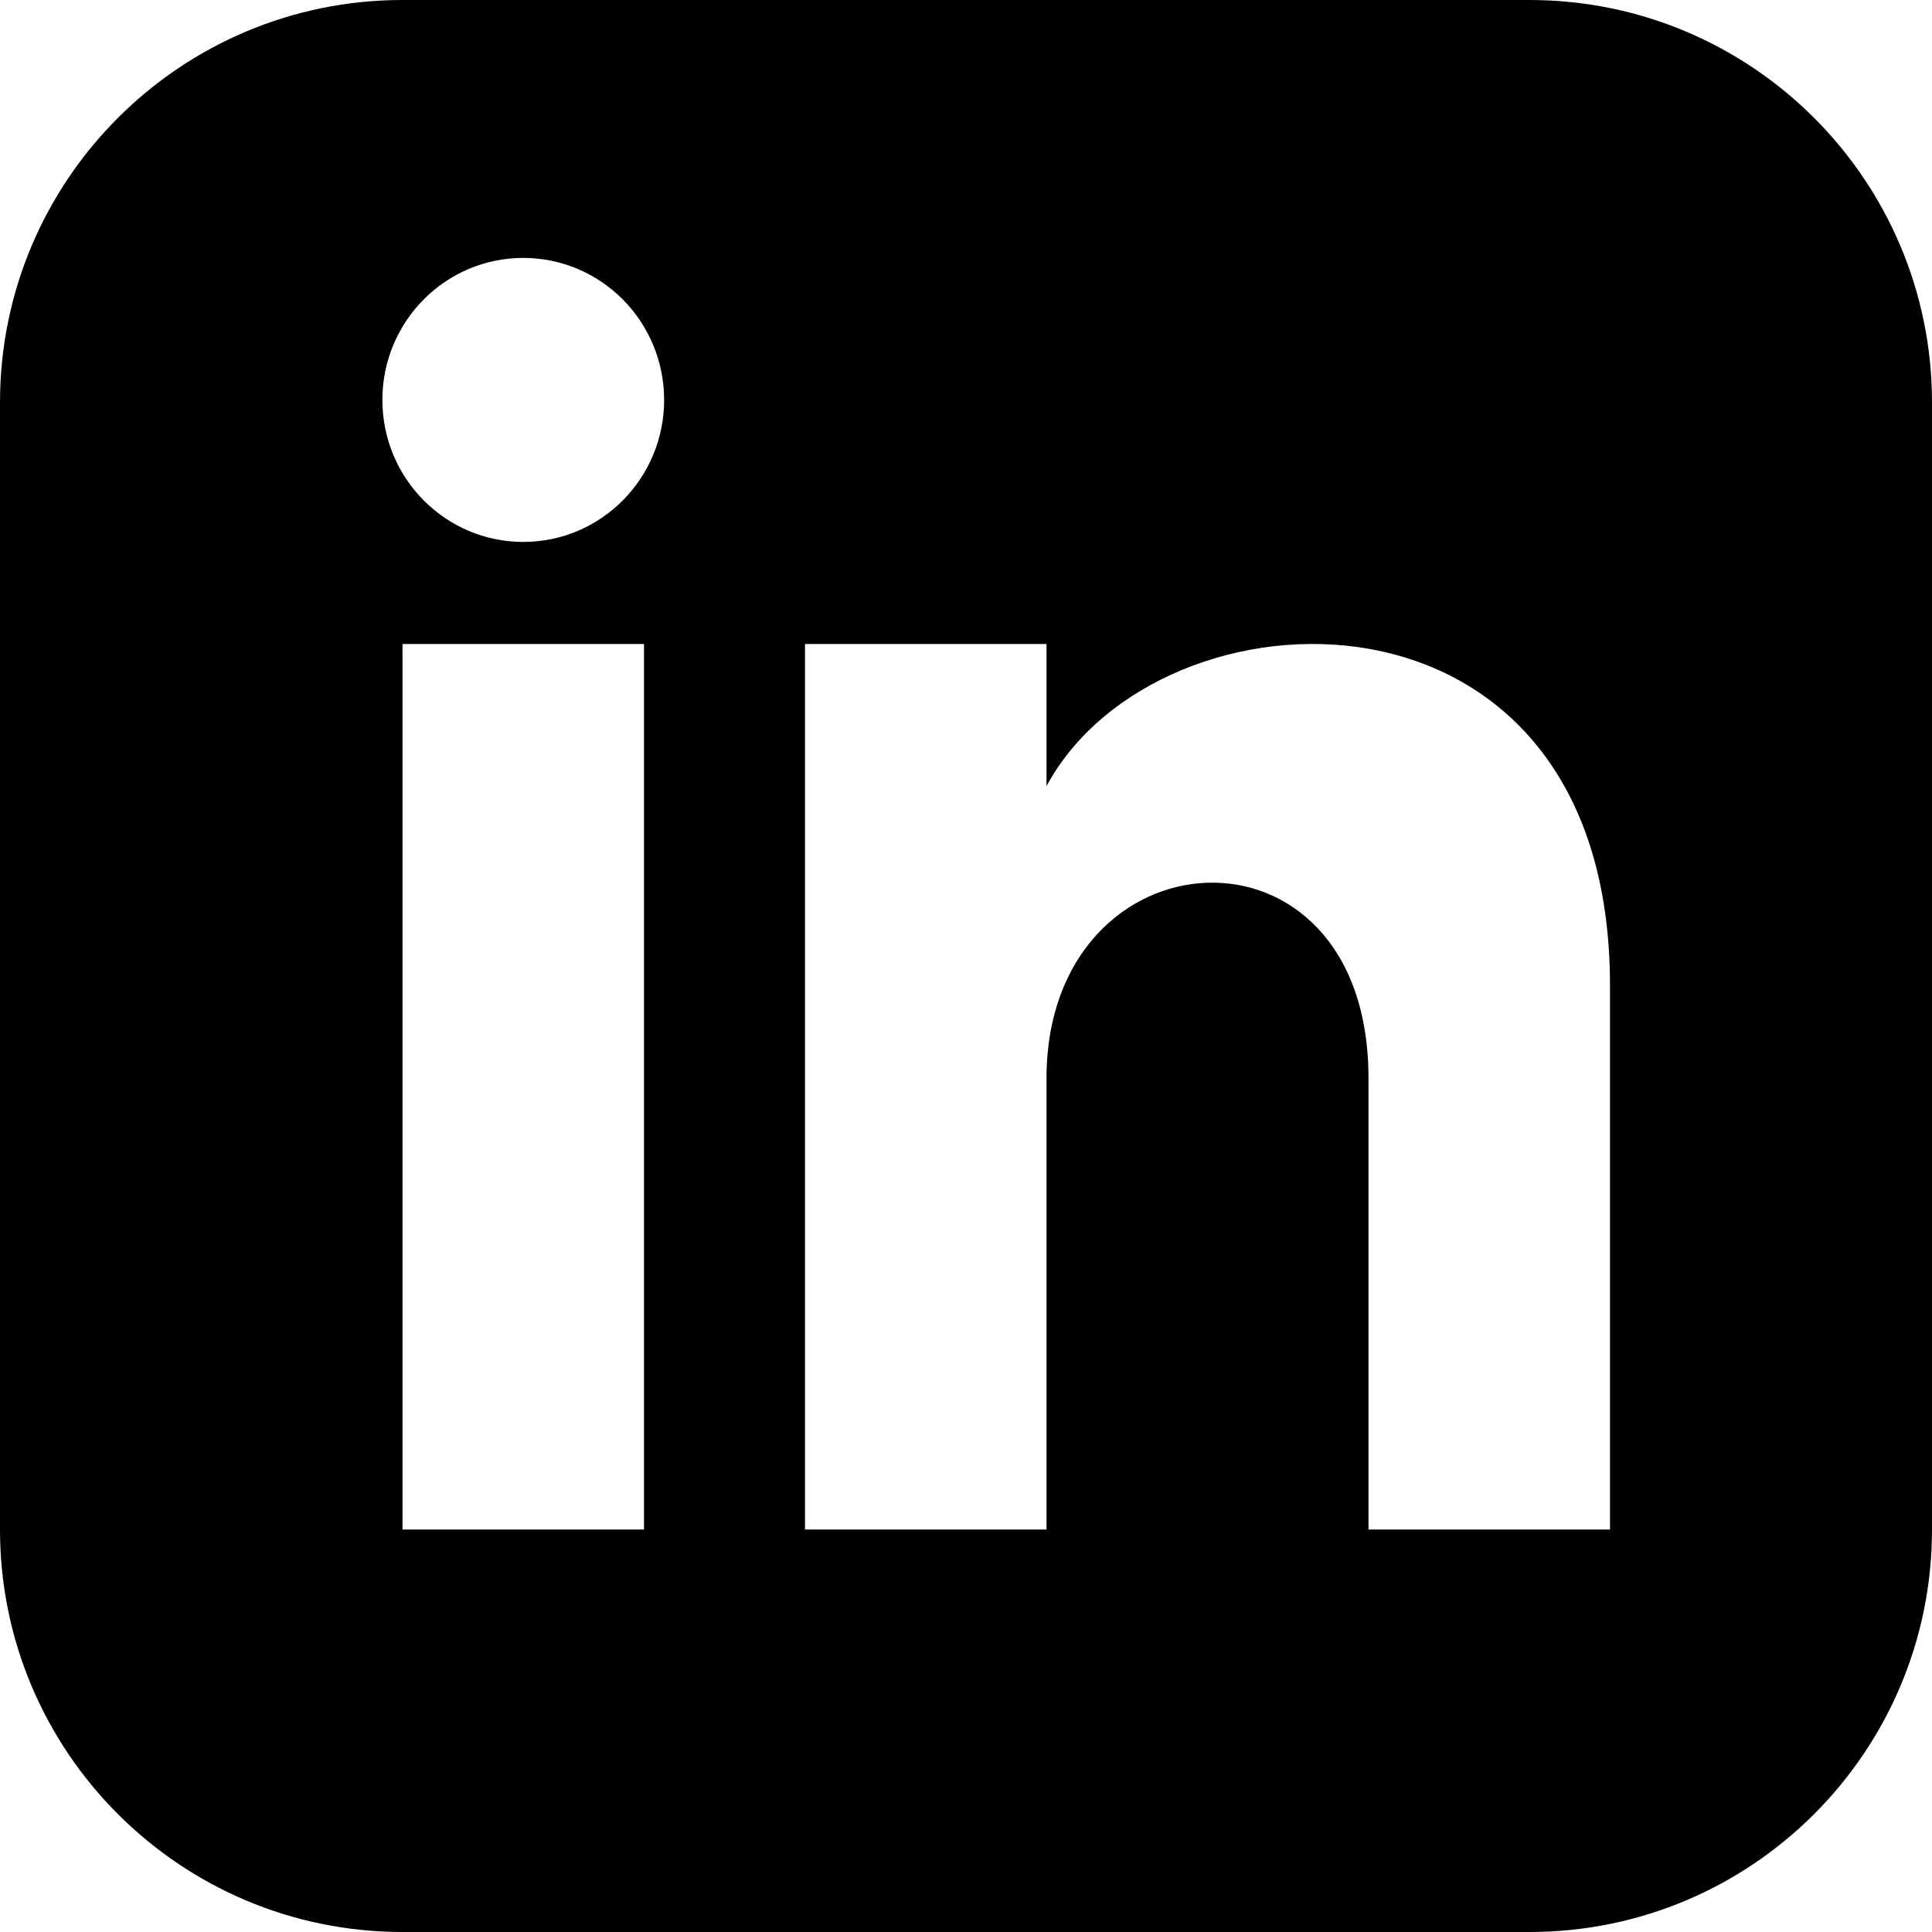
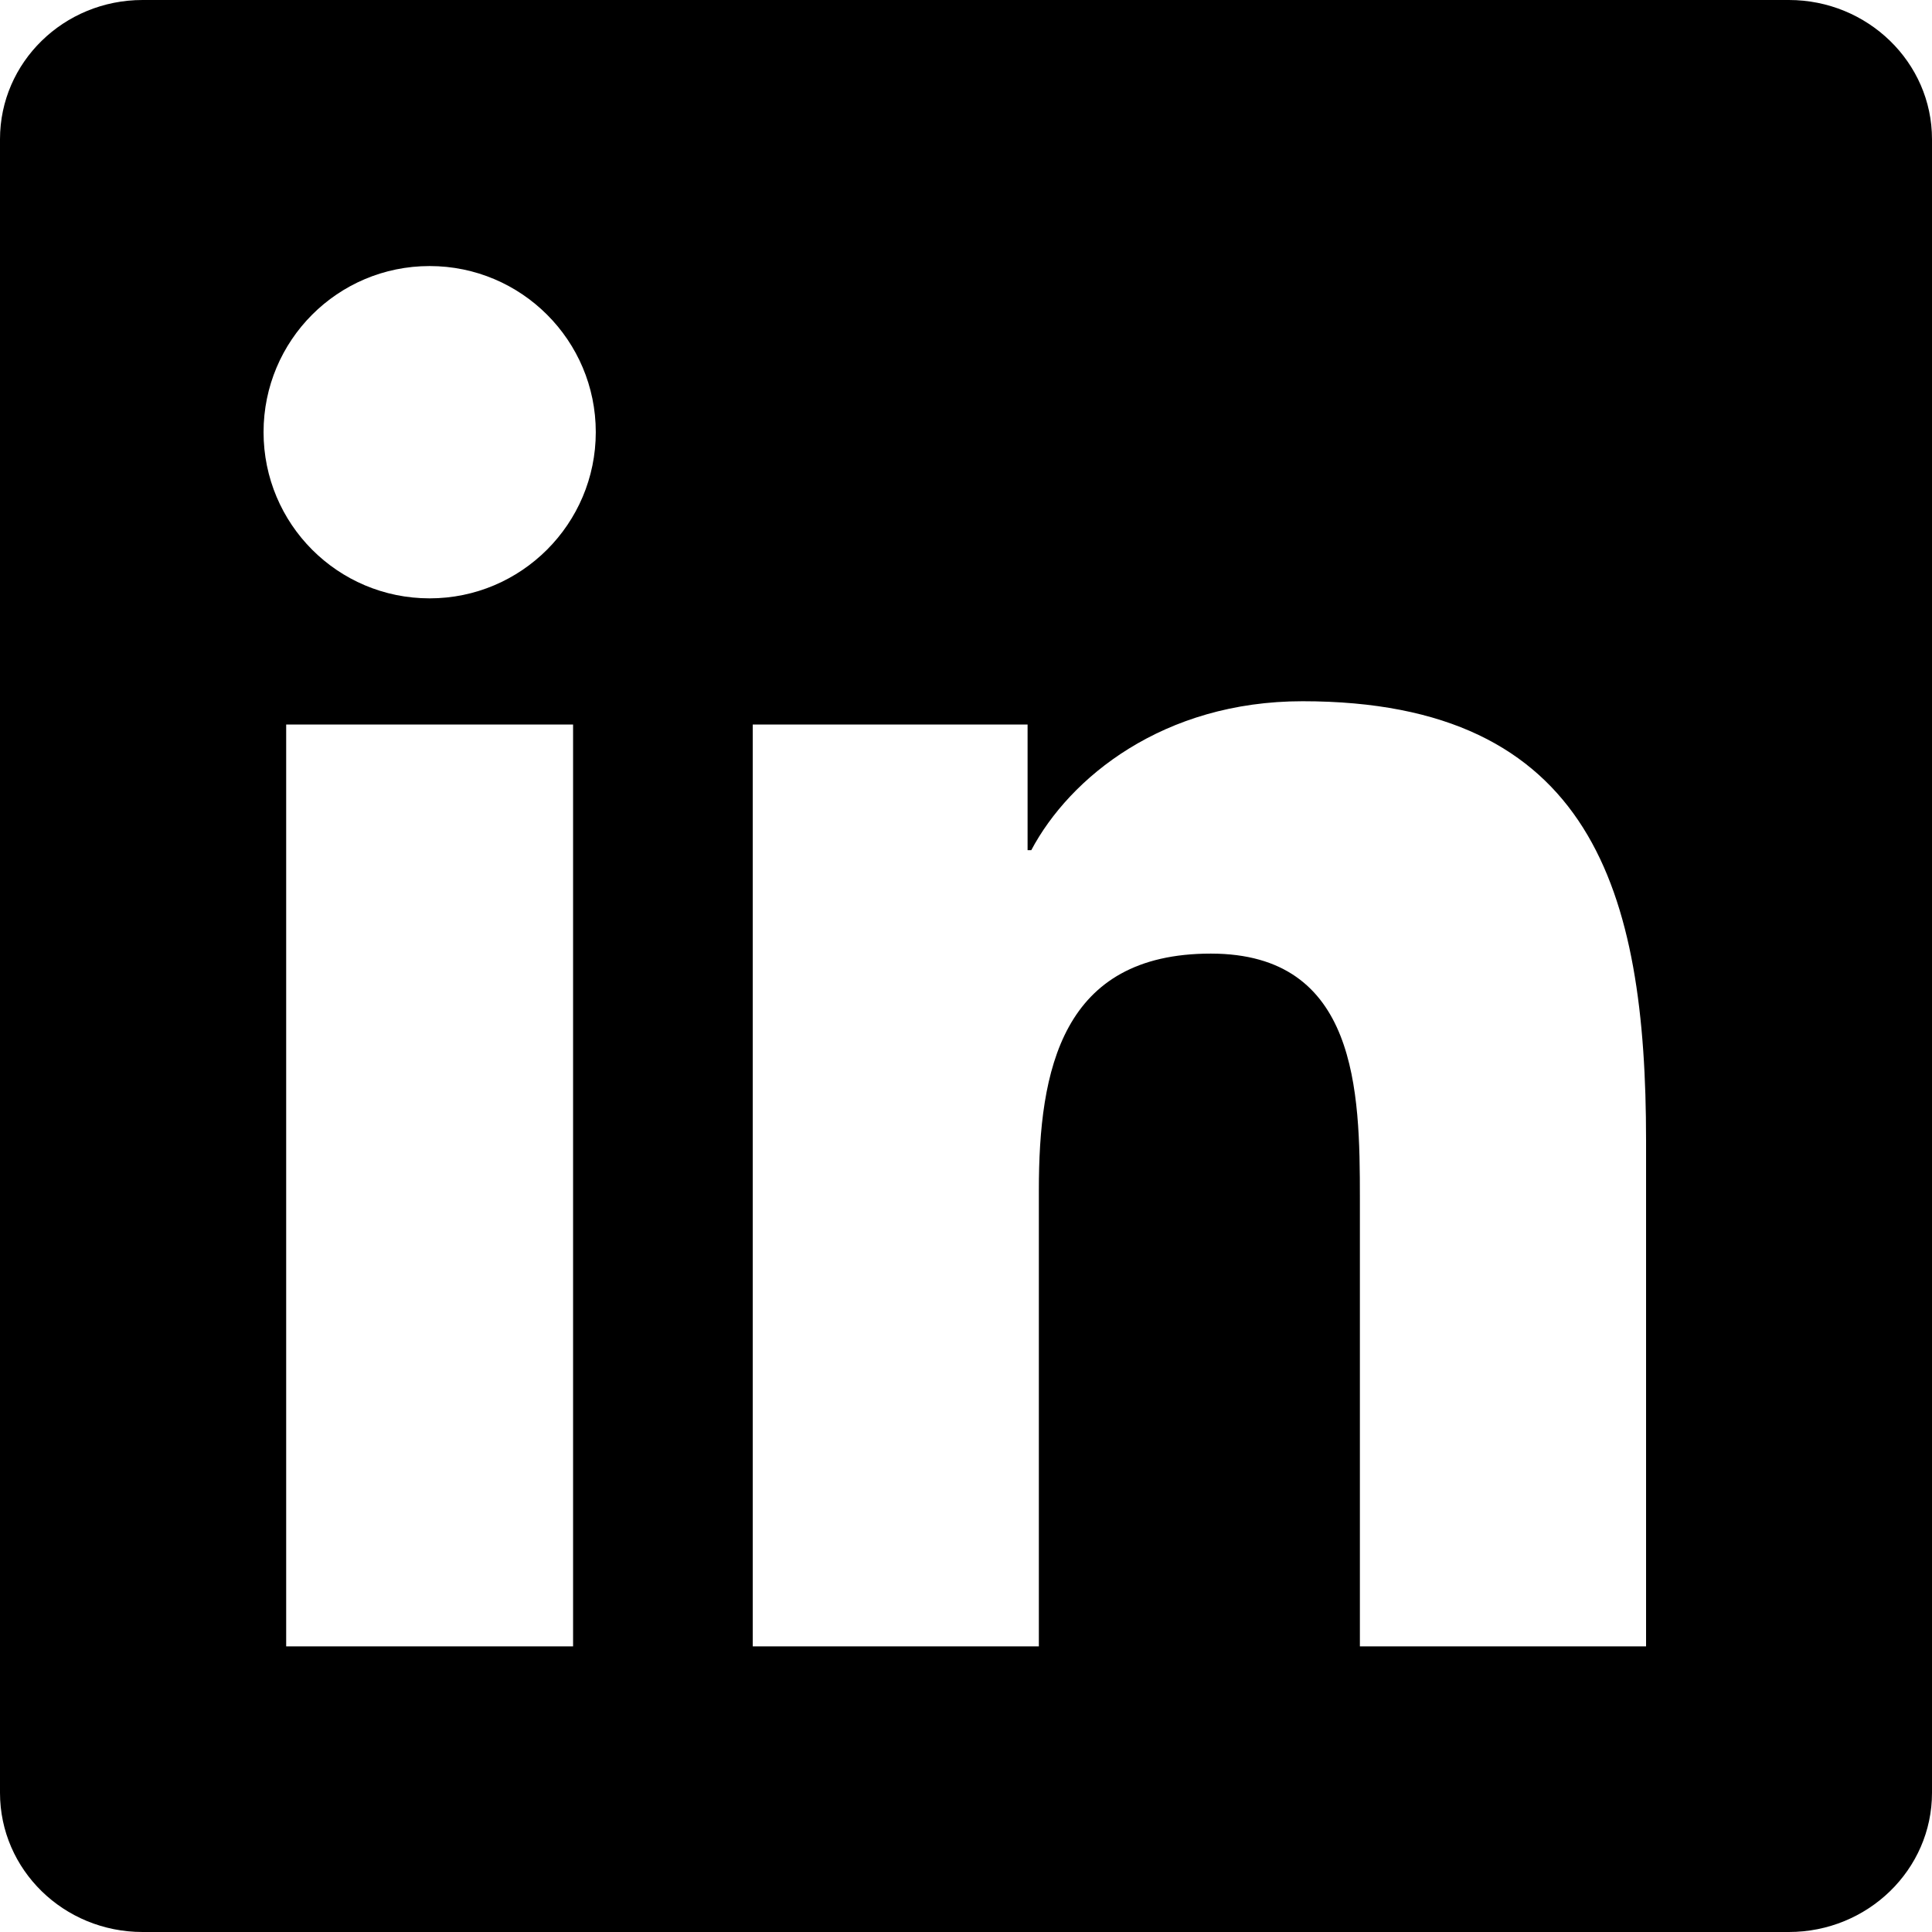
- <svg xmlns="http://www.w3.org/2000/svg" width="24" height="24" viewBox="0 0 24 24">
-   <path fill="currentColor" d="M19 0h-14c-2.761 0-5 2.239-5 5v14c0 2.761 2.239 5 5 5h14c2.762 0 5-2.239 5-5v-14c0-2.761-2.238-5-5-5zm-11 19h-3v-11h3v11zm-1.5-12.268c-.966 0-1.75-.79-1.75-1.764s.784-1.764 1.75-1.764 1.75.79 1.75 1.764-.783 1.764-1.75 1.764zm13.5 12.268h-3v-5.604c0-3.368-4-3.113-4 0v5.604h-3v-11h3v1.765c1.396-2.586 7-2.777 7 2.476v6.759z" />
+ <svg xmlns="http://www.w3.org/2000/svg" width="24" height="24" viewBox="0 0 24 24" fill="currentColor">
+   <path d="M20.447 20.452h-3.554v-5.569c0-1.328-.027-3.037-1.852-3.037-1.853 0-2.136 1.445-2.136 2.939v5.667H9.351V9h3.414v1.561h.046c.477-.9 1.637-1.85 3.37-1.85 3.601 0 4.267 2.37 4.267 5.455v6.286zM5.337 7.433c-1.144 0-2.063-.926-2.063-2.065 0-1.138.92-2.063 2.063-2.063 1.14 0 2.064.925 2.064 2.063 0 1.139-.925 2.065-2.064 2.065zm1.782 13.019H3.555V9h3.564v11.452zM22.225 0H1.771C.792 0 0 .774 0 1.729v20.542C0 23.227.792 24 1.771 24h20.451C23.2 24 24 23.227 24 22.271V1.729C24 .774 23.2 0 22.222 0h.003z" />
</svg>
